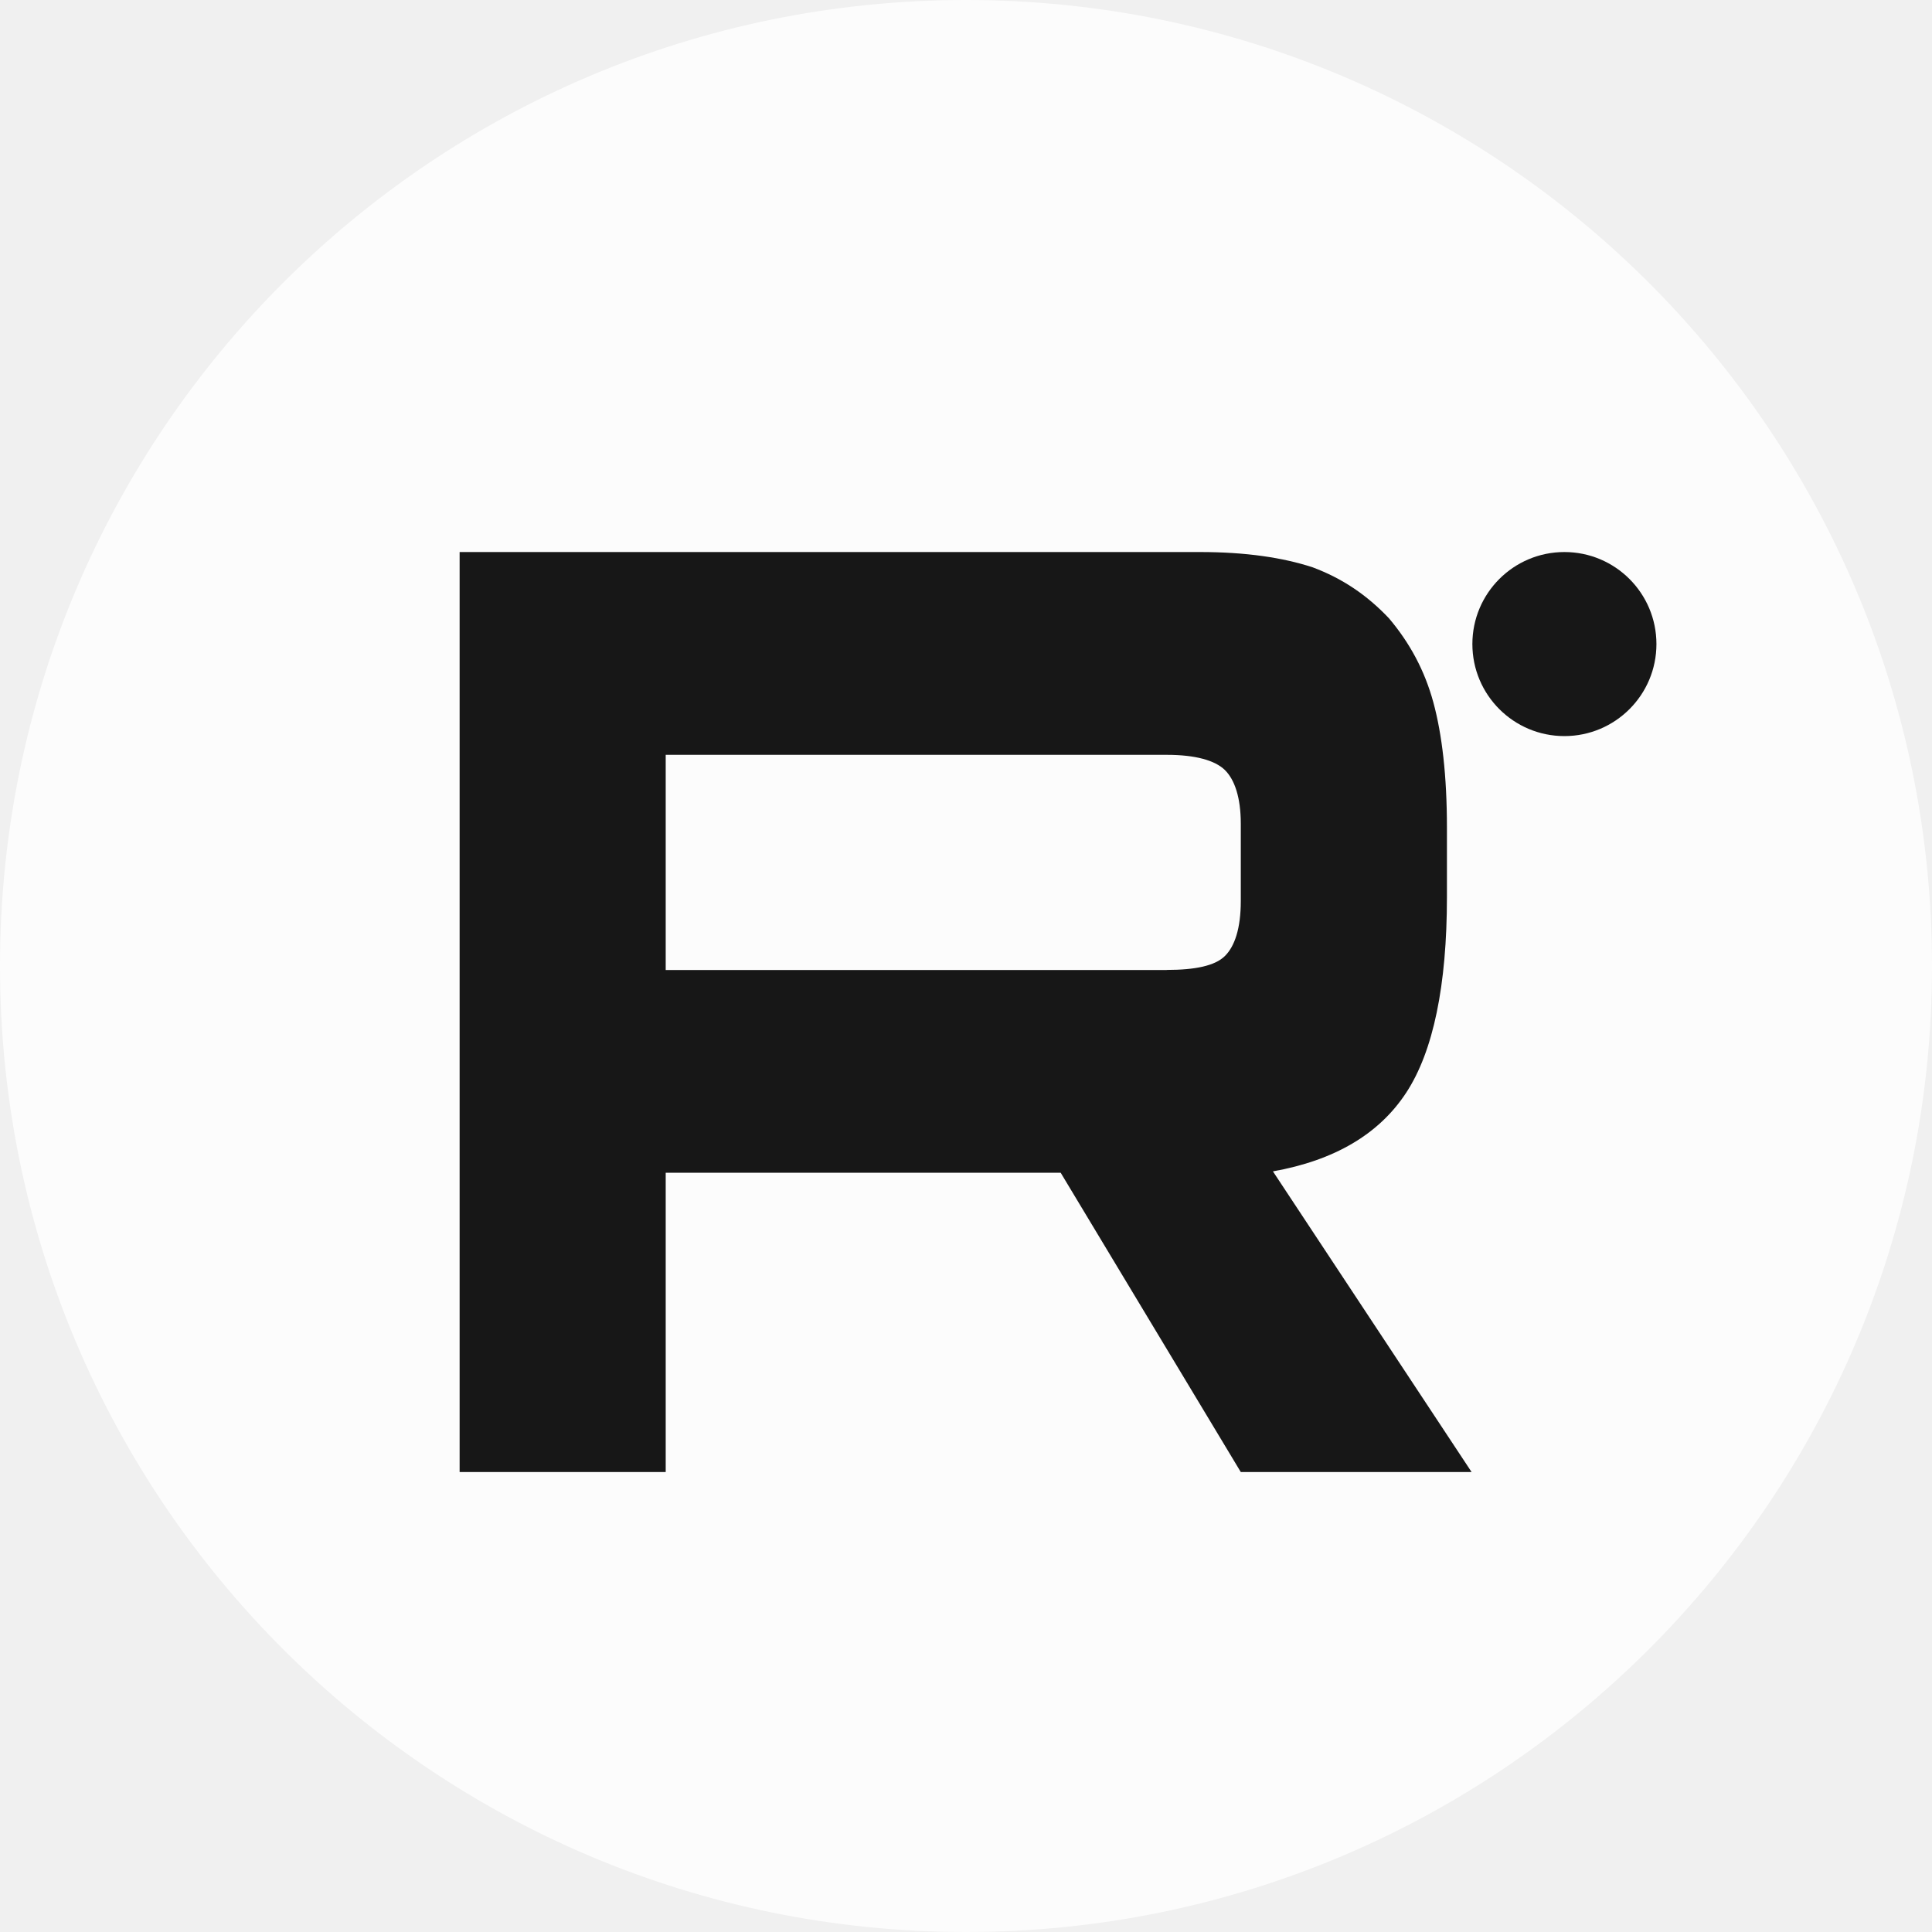
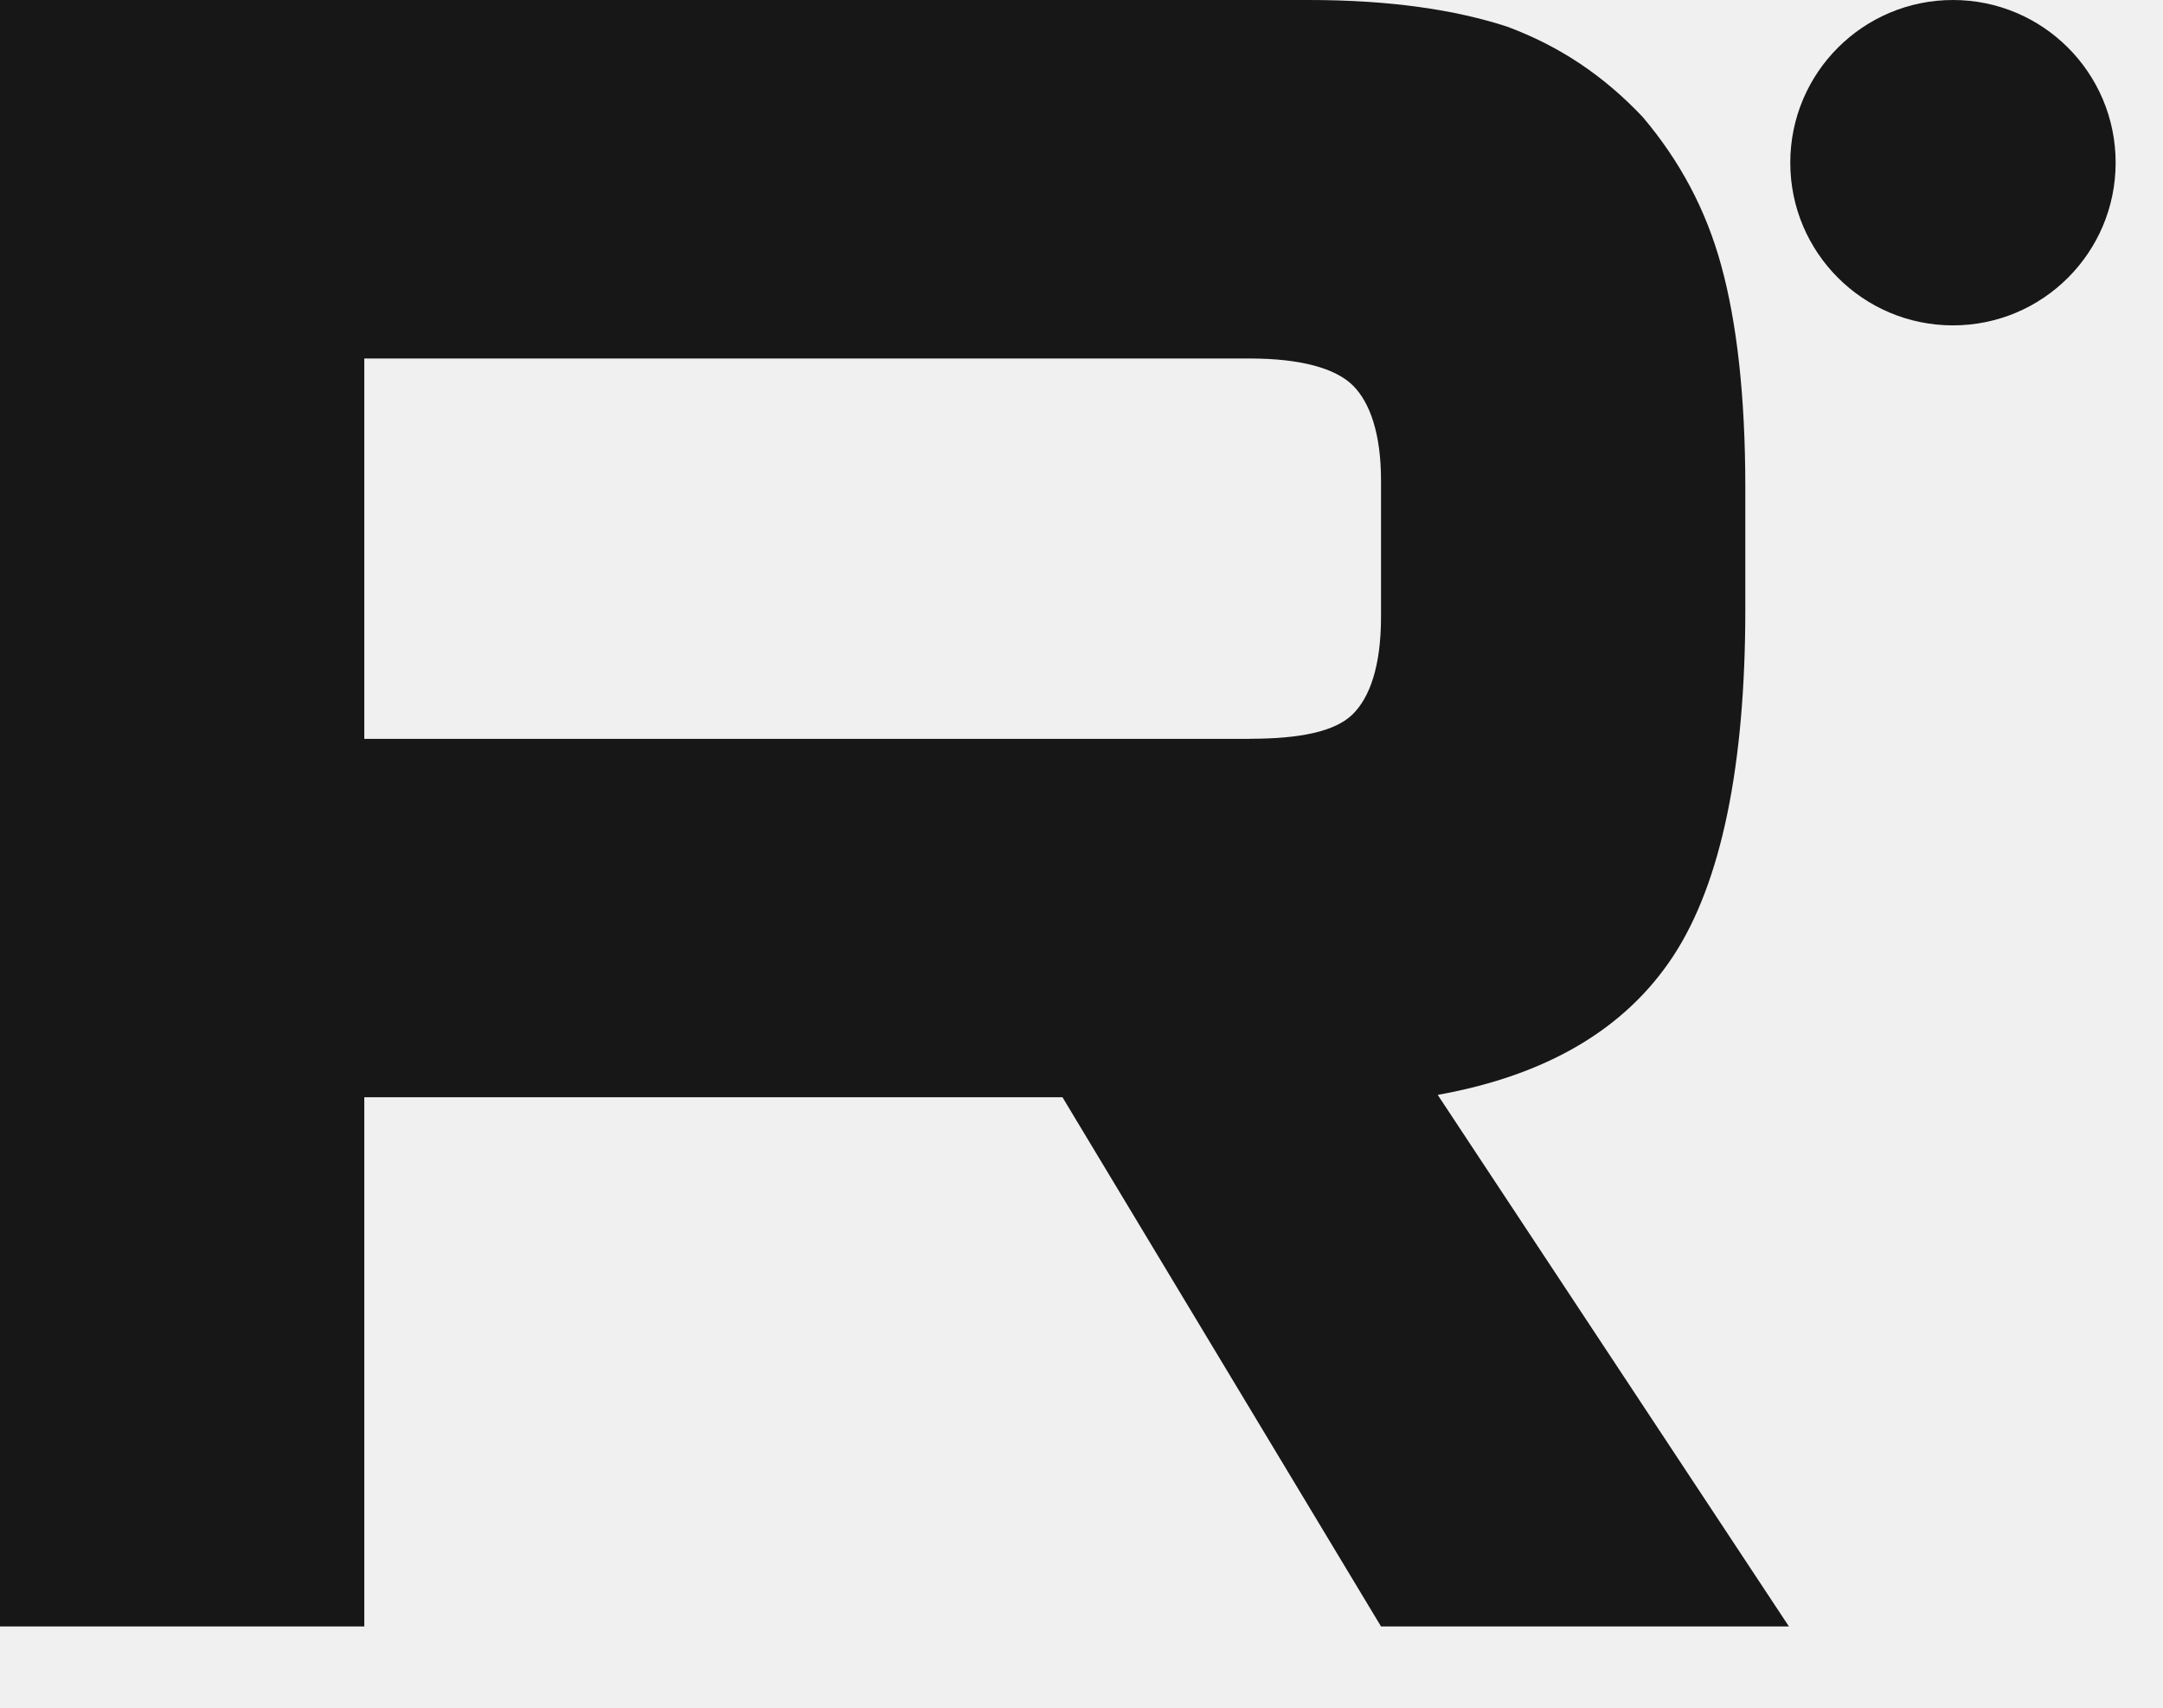
- <svg xmlns="http://www.w3.org/2000/svg" width="30" height="30" fill="none" viewBox="0 0 30 30">
-   <circle cx="15" cy="15" r="15" fill="#fff" fill-opacity="0.8" />
-   <circle cx="24.292" cy="10.001" r="1.429" fill="#171717" />
-   <path fill="#171717" d="M18.635 8.572H7.137V22.858H10.337V18.21H16.47L19.267 22.858H22.851L19.766 18.189C20.724 18.018 21.414 17.61 21.835 16.968C22.257 16.325 22.468 15.298 22.468 13.927V12.855C22.468 12.041 22.391 11.399 22.257 10.906C22.123 10.414 21.893 9.985 21.567 9.6C21.222 9.236 20.839 8.979 20.379 8.808C19.919 8.658 19.344 8.572 18.635 8.572ZM18.118 15.062H10.337V11.721H18.118C18.559 11.721 18.865 11.806 19.019 11.956C19.172 12.106 19.267 12.385 19.267 12.791V13.99C19.267 14.419 19.171 14.698 19.018 14.847C18.865 14.997 18.558 15.061 18.117 15.061L18.118 15.062Z" />
+ <svg xmlns="http://www.w3.org/2000/svg" width="19" height="15" fill="none" viewBox="0 0 19 15">
+   <circle cx="17.155" cy="1.429" r="1.429" fill="#171717" />
+   <path fill="#171717" d="M11.498 0H0V14.286H3.2V9.638H9.333L12.131 14.286H15.714L12.629 9.617C13.588 9.445 14.278 9.038 14.699 8.396C15.12 7.753 15.331 6.725 15.331 5.354V4.283C15.331 3.469 15.255 2.827 15.12 2.334C14.986 1.842 14.756 1.413 14.43 1.028C14.086 0.664 13.702 0.407 13.242 0.235C12.783 0.085 12.207 0 11.498 0ZM10.981 6.49H3.2V3.149H10.981C11.422 3.149 11.729 3.234 11.882 3.384C12.035 3.534 12.131 3.813 12.131 4.219V5.418C12.131 5.847 12.034 6.125 11.881 6.275C11.728 6.425 11.421 6.489 10.981 6.489L10.981 6.49Z" />
</svg>
